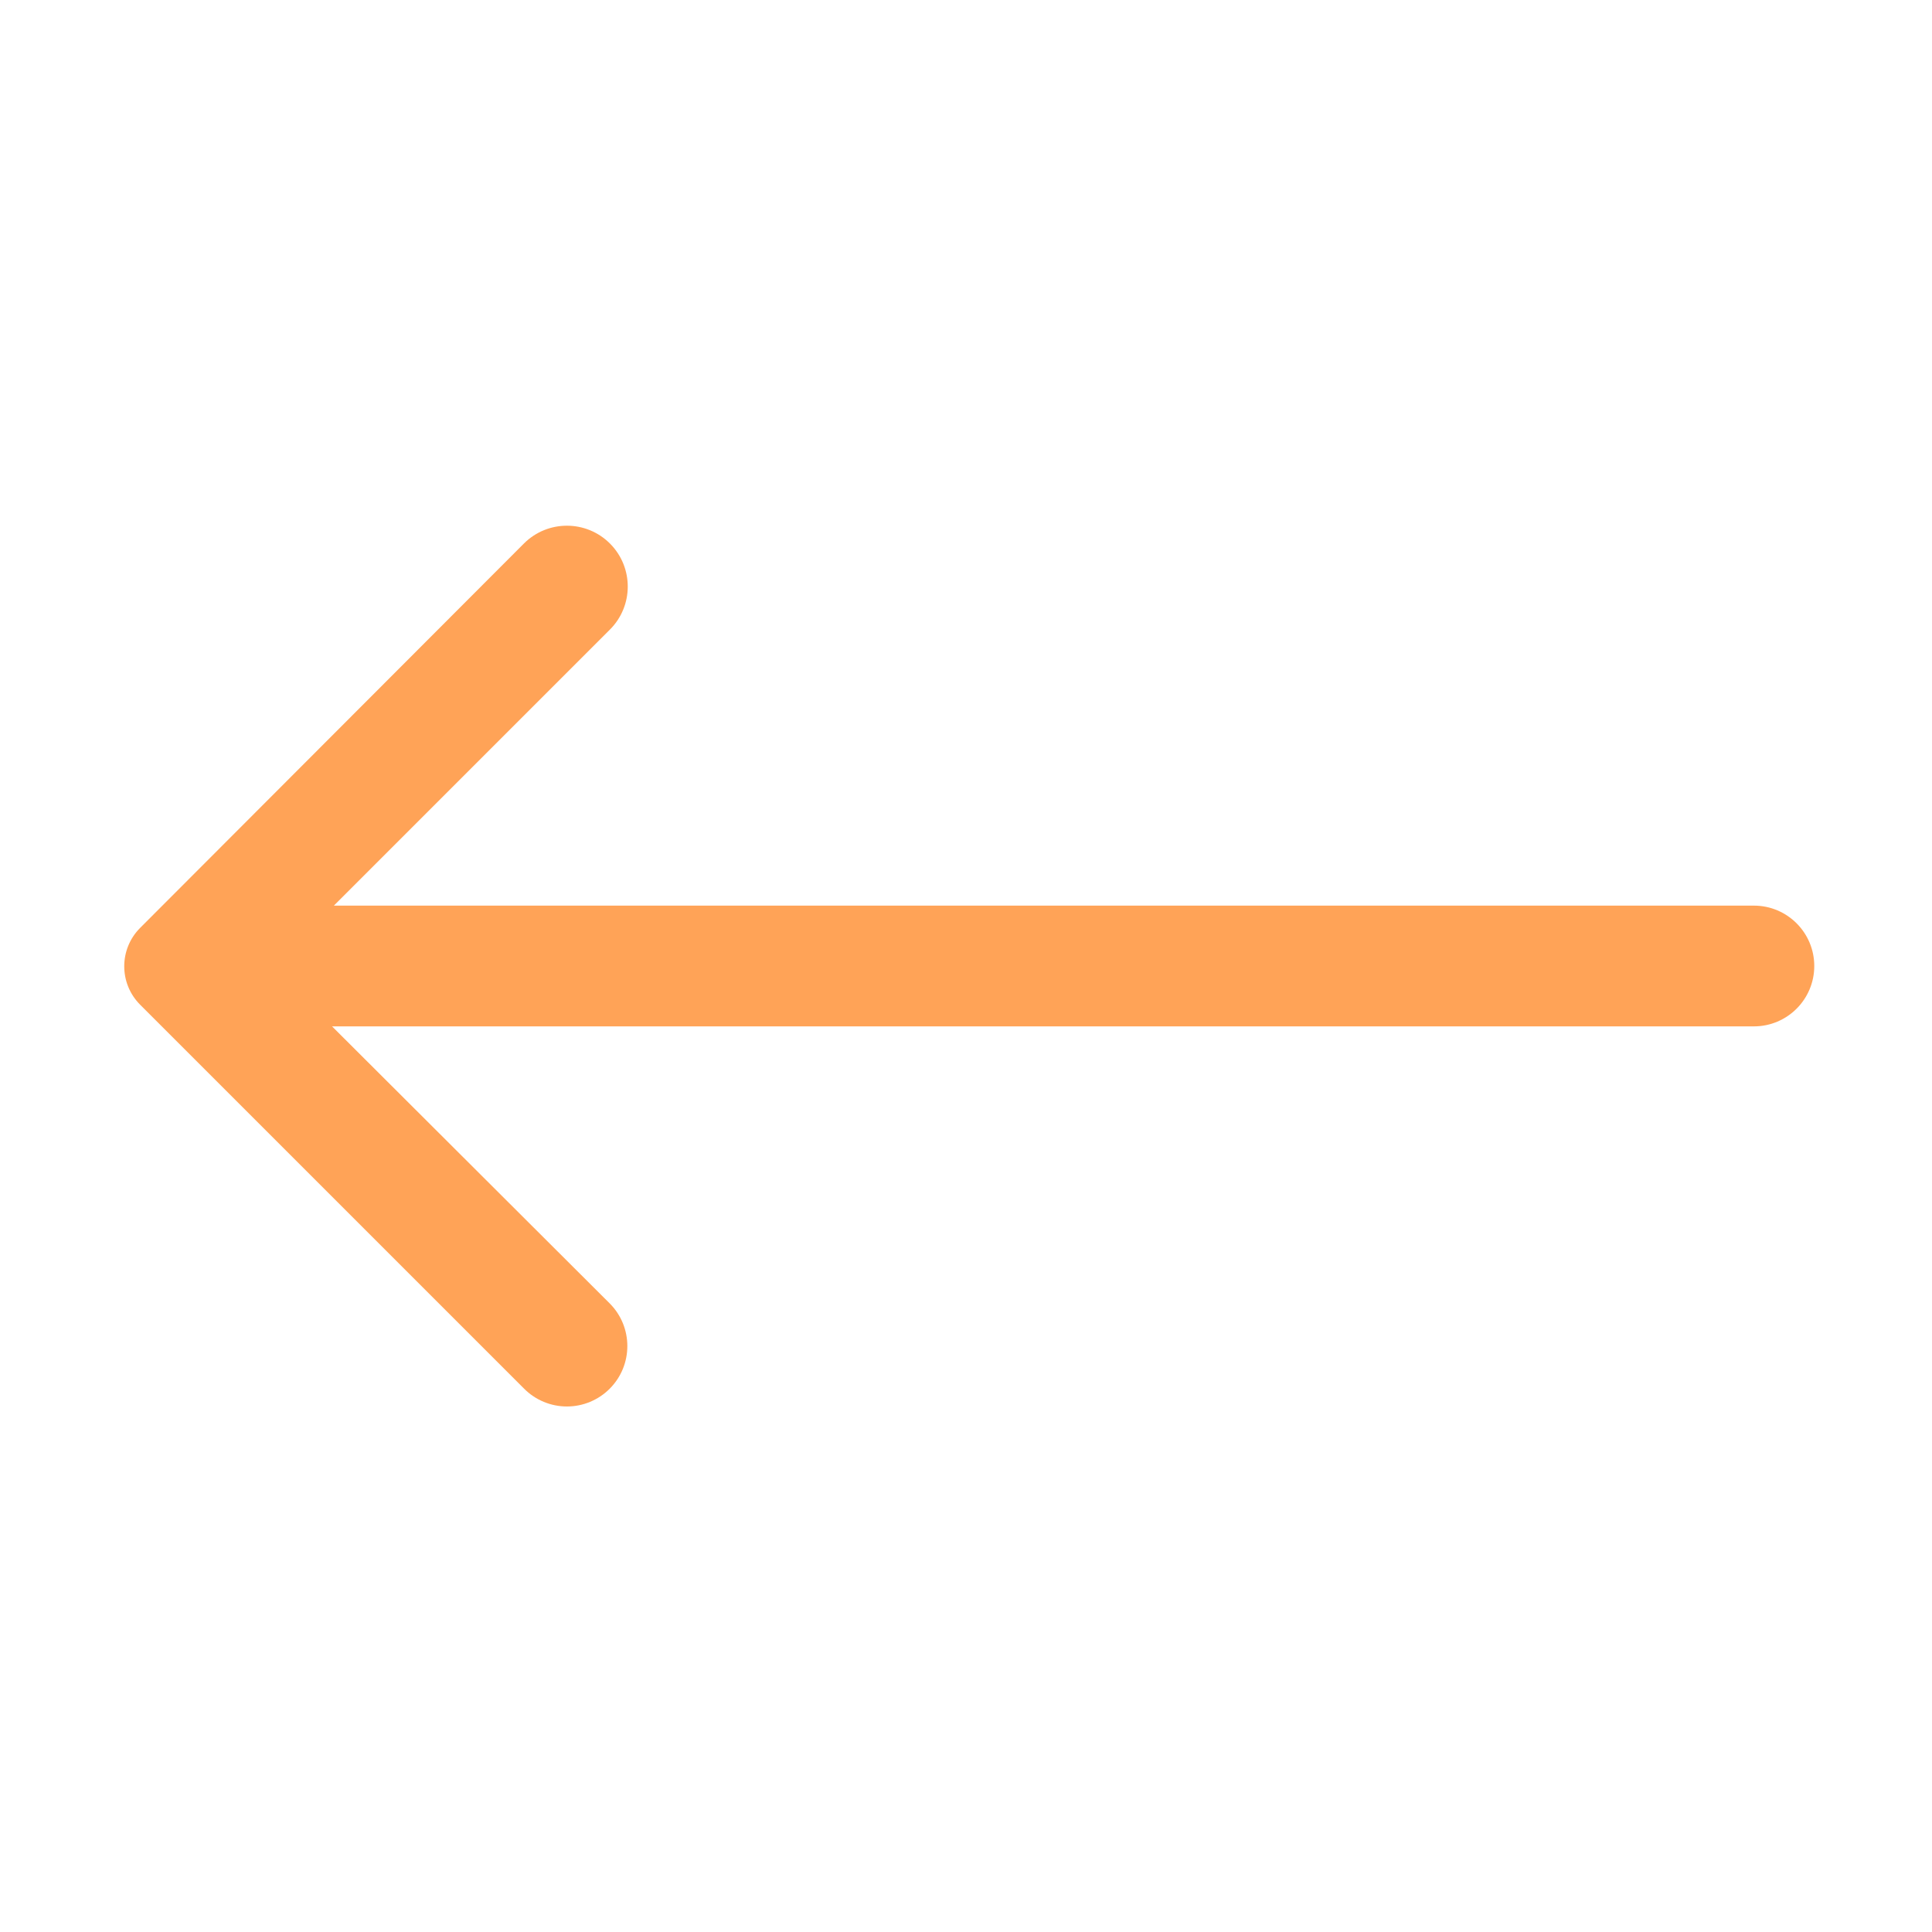
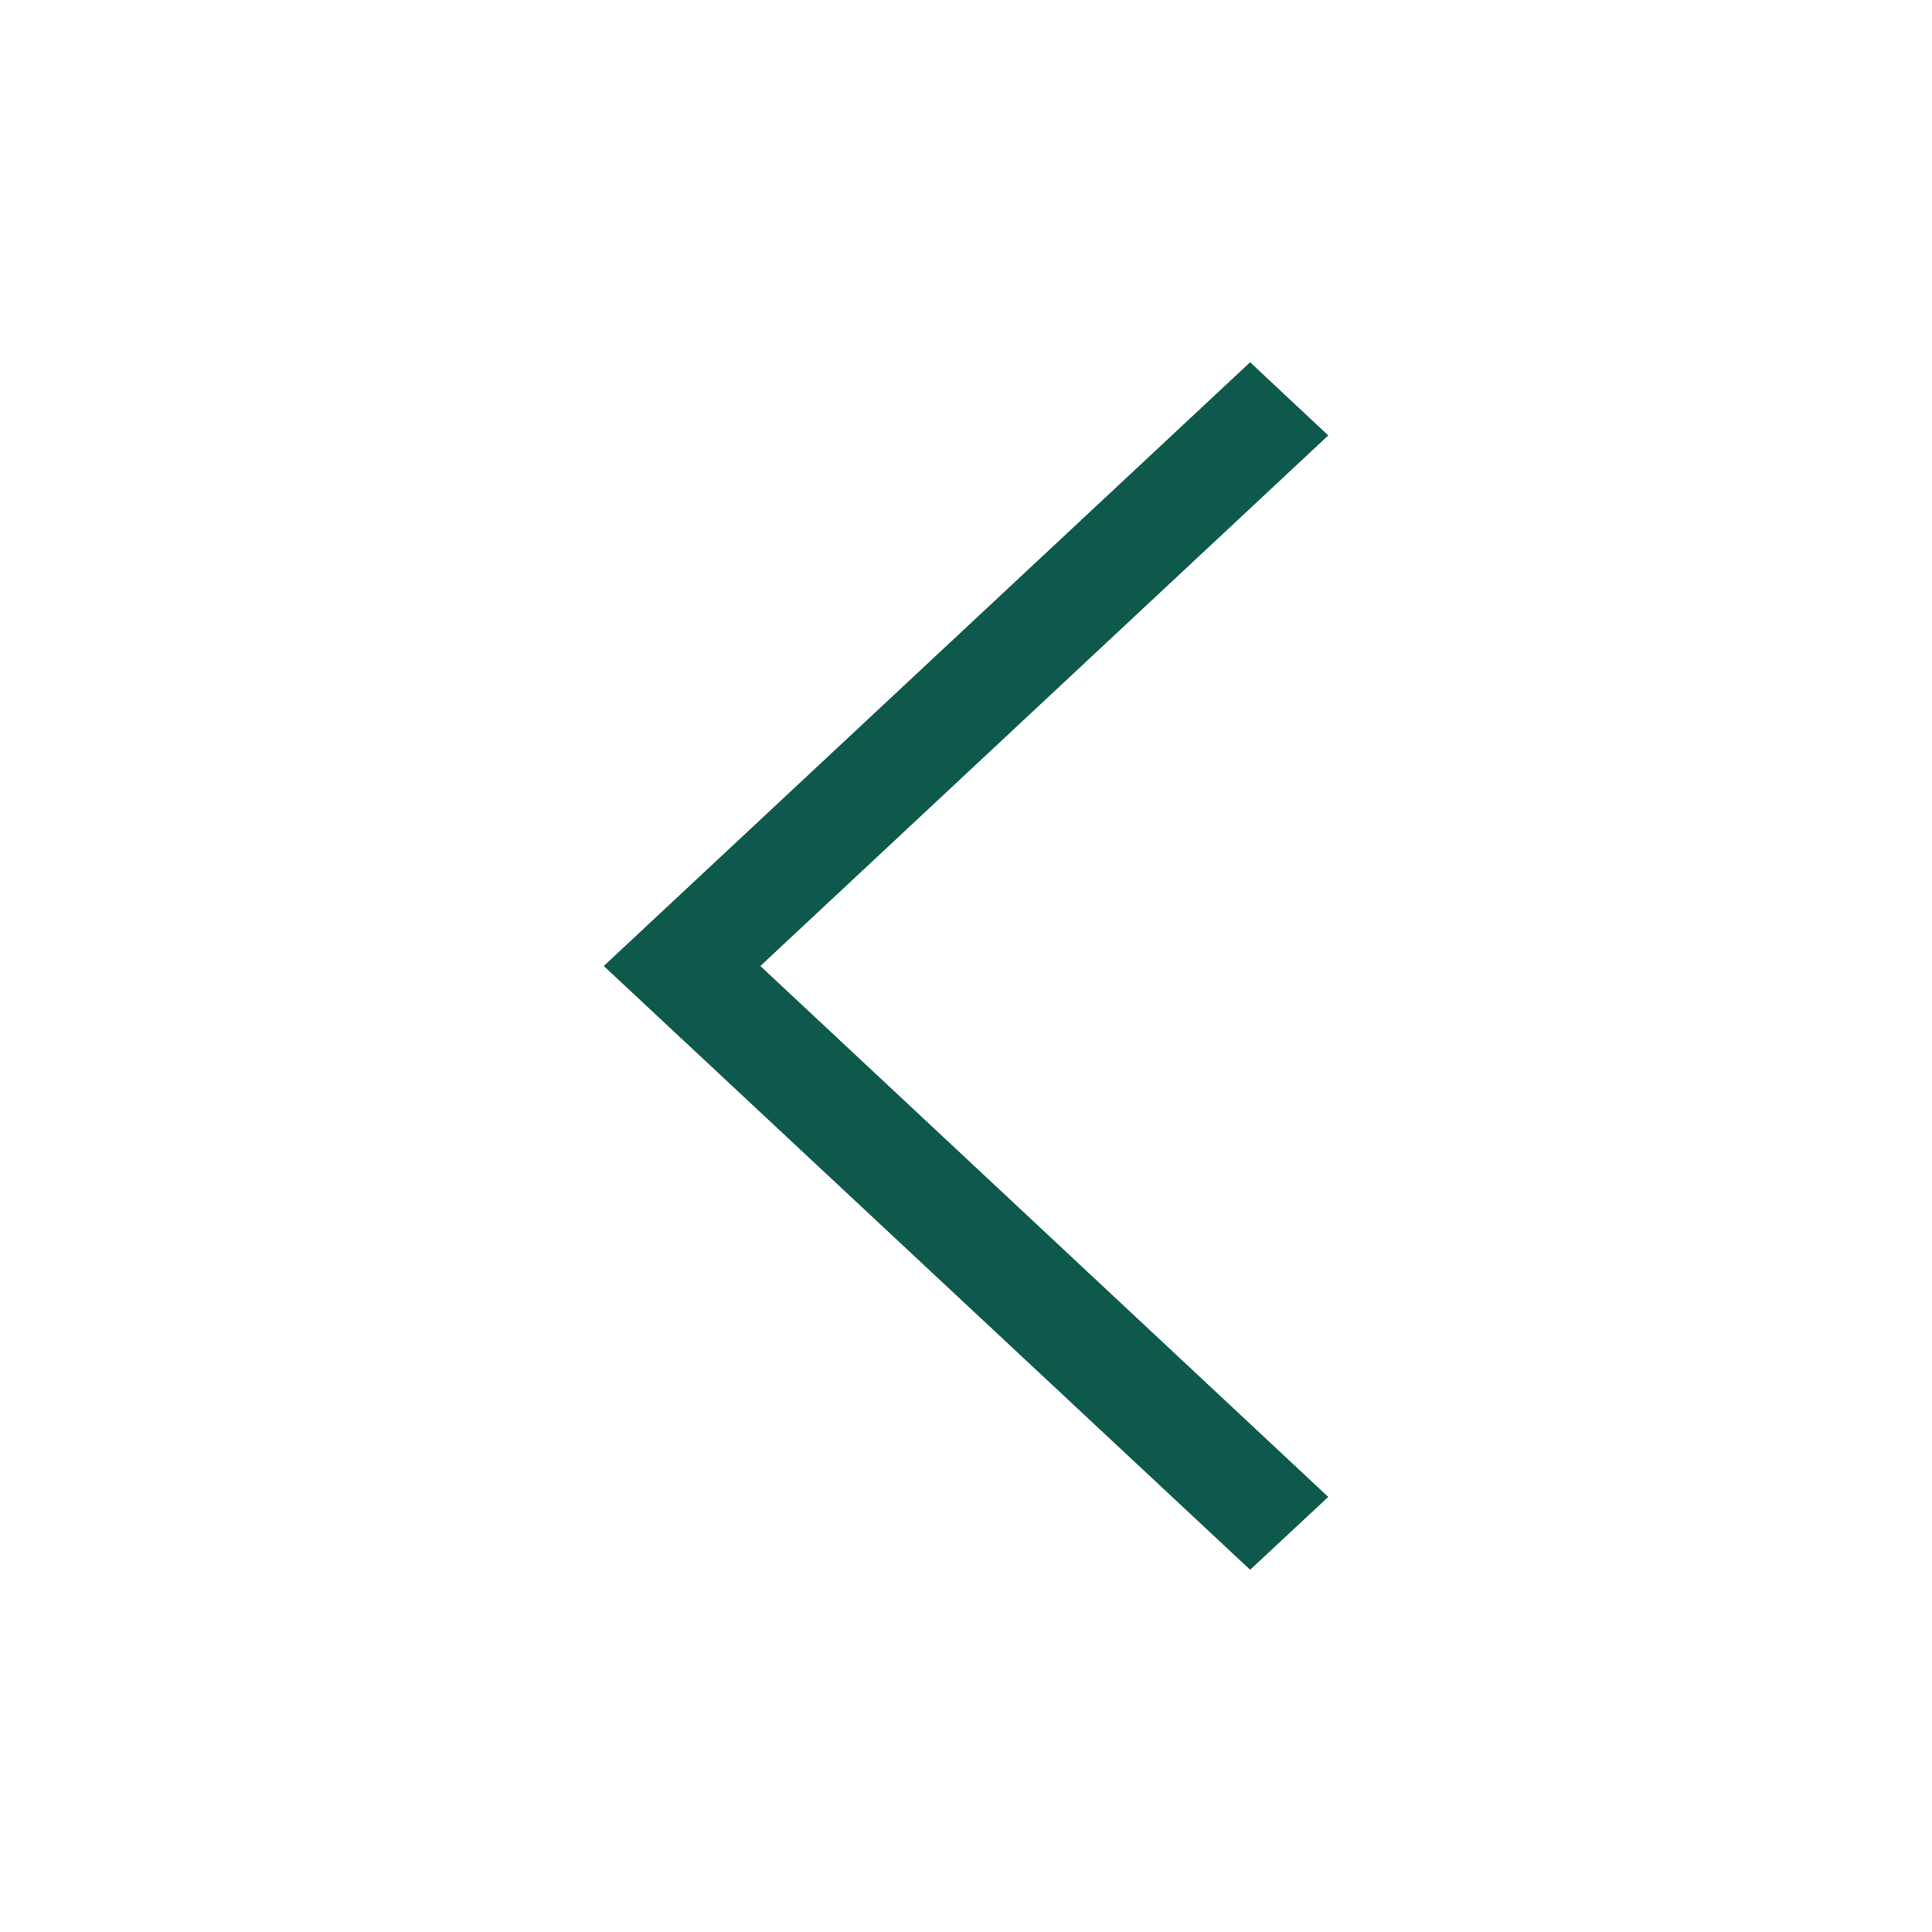
- <svg xmlns="http://www.w3.org/2000/svg" viewBox="0 0 32 32">
-   <path d="M10.1 23a1 1 0 0 0 0-1.41L5.5 17h23.55a1 1 0 0 0 0-2H5.53l4.57-4.57A1 1 0 0 0 8.68 9l-6.36 6.37a.9.9 0 0 0 0 1.27L8.68 23a1 1 0 0 0 1.42 0Z" data-name="Layer 2" fill="#ffa357" class="fill-000000" />
+ <svg xmlns="http://www.w3.org/2000/svg" viewBox="0 0 512 512" xml:space="preserve" enable-background="new 0 0 512 512">
+   <path d="M352 115.4 331.3 96 160 256l171.3 160 20.7-19.3L201.5 256z" fill="#0e594c" class="fill-000000" />
</svg>
